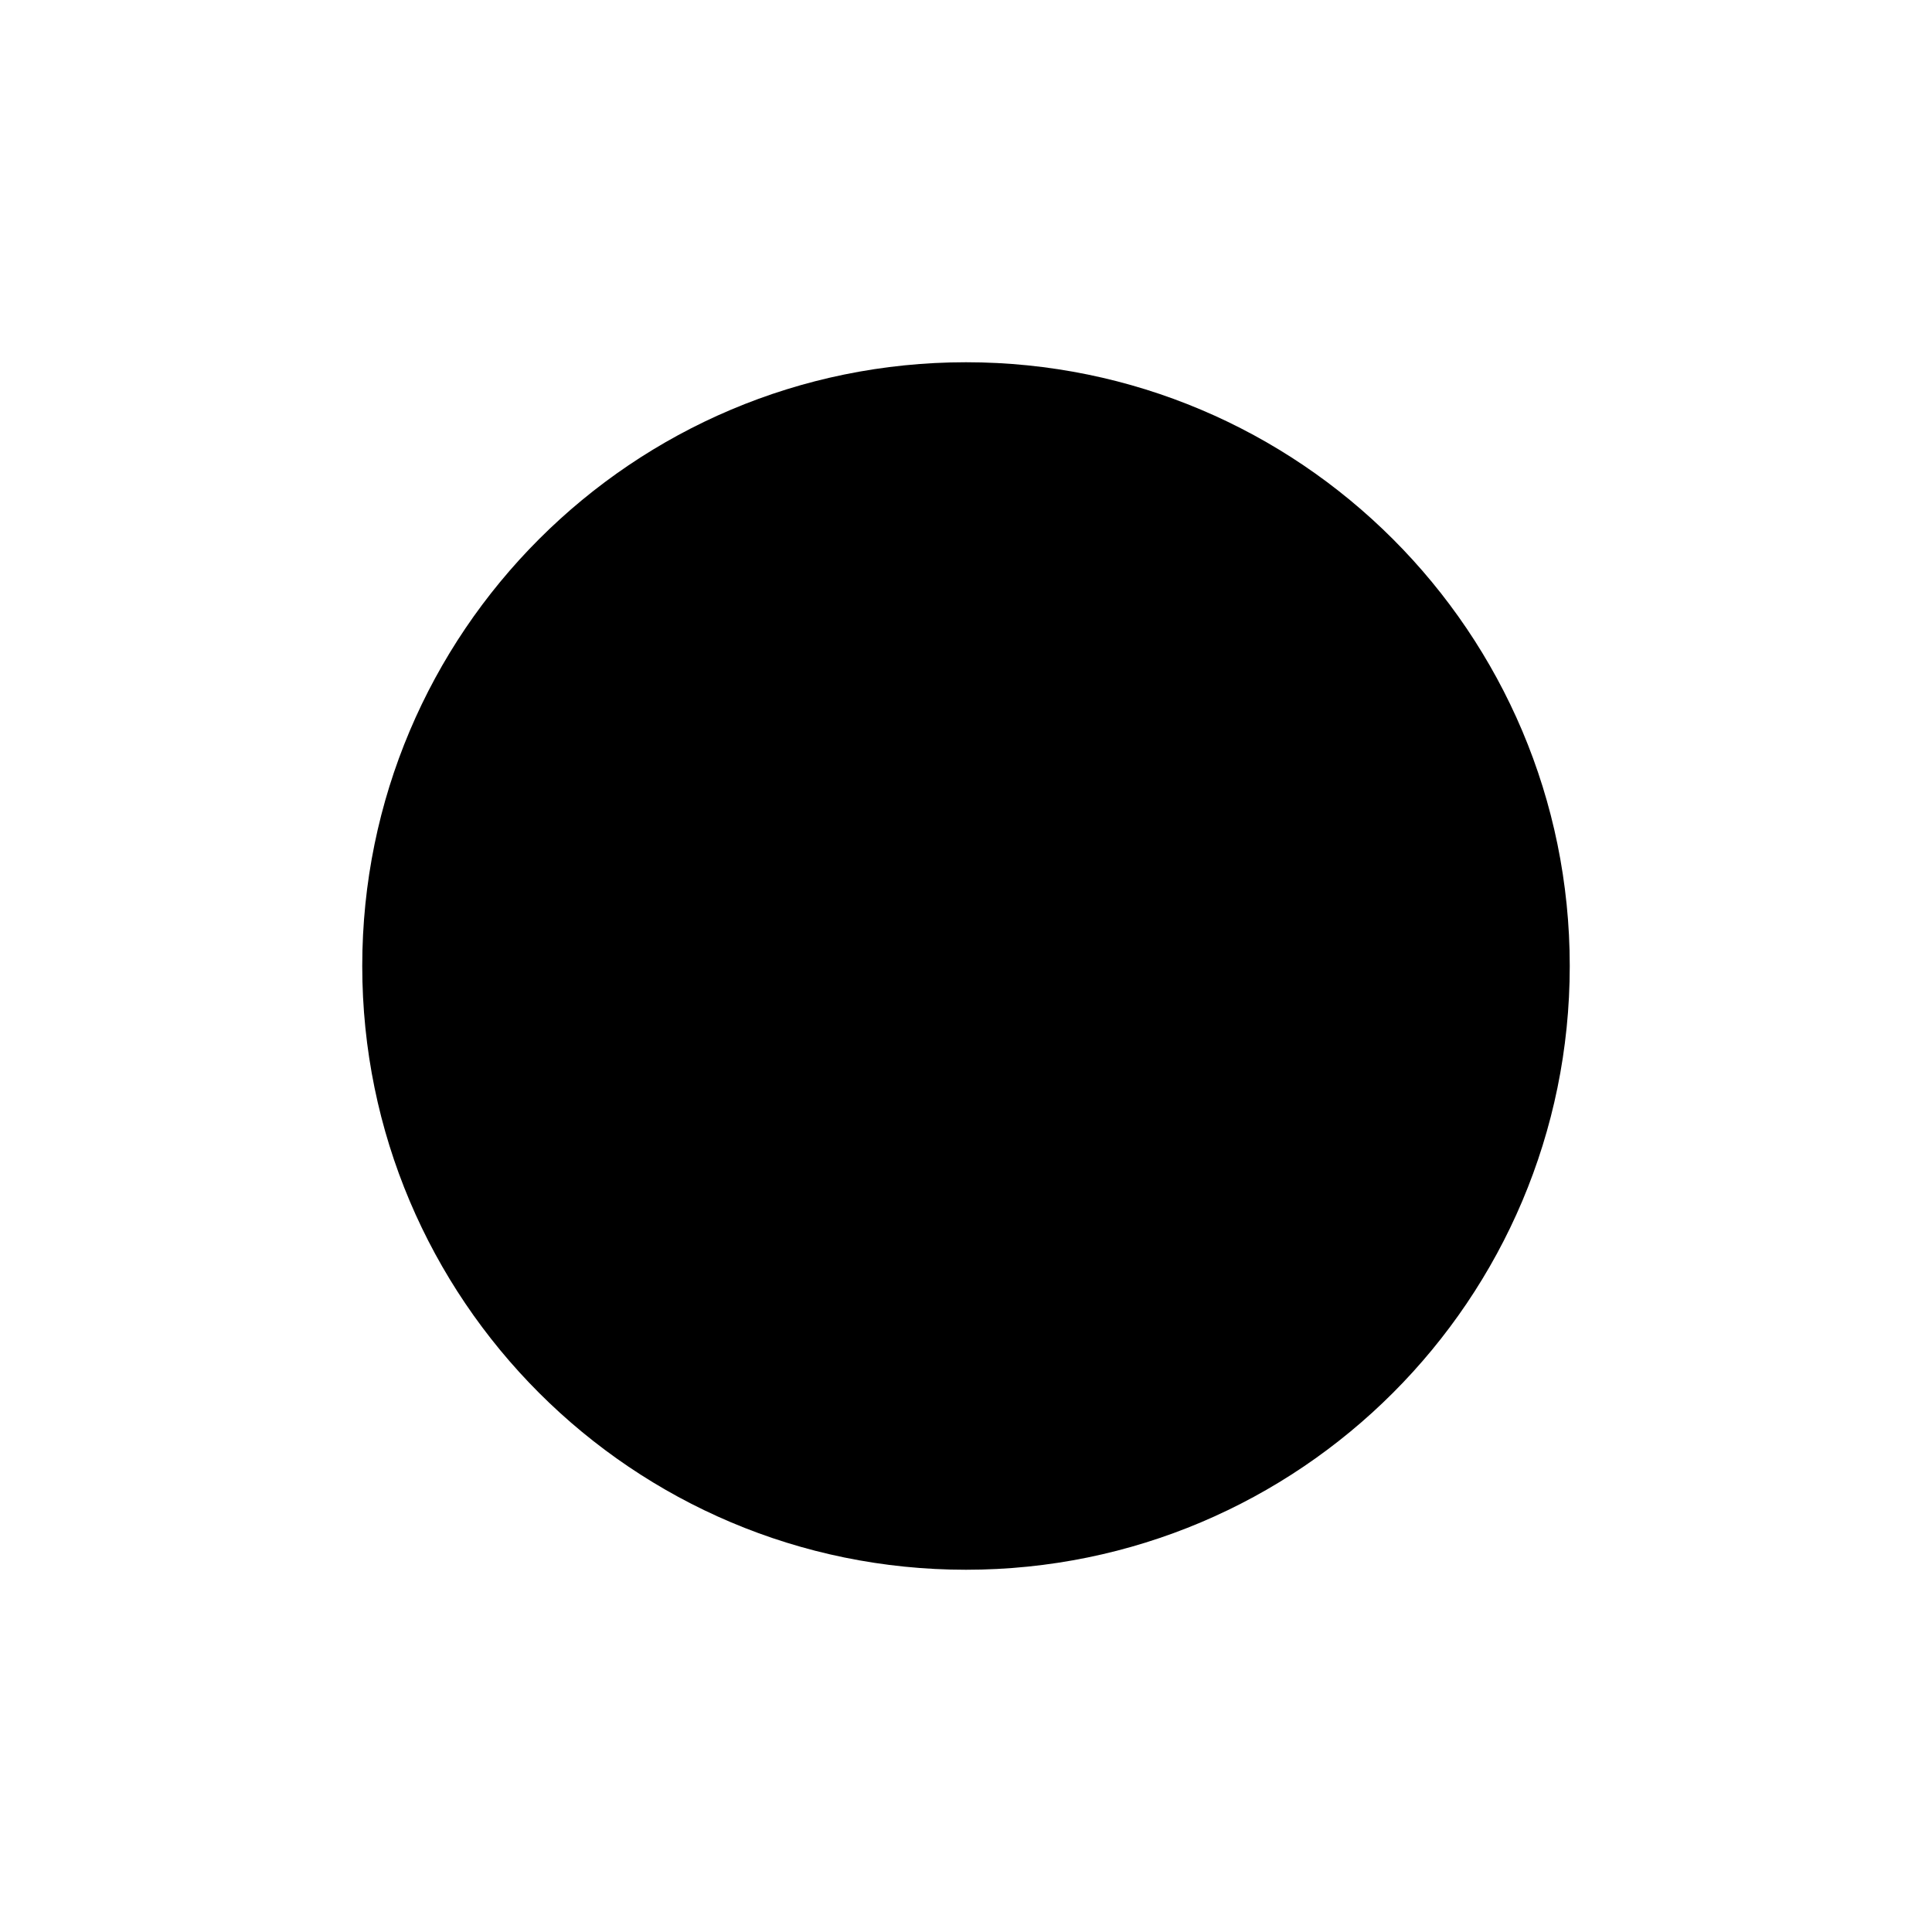
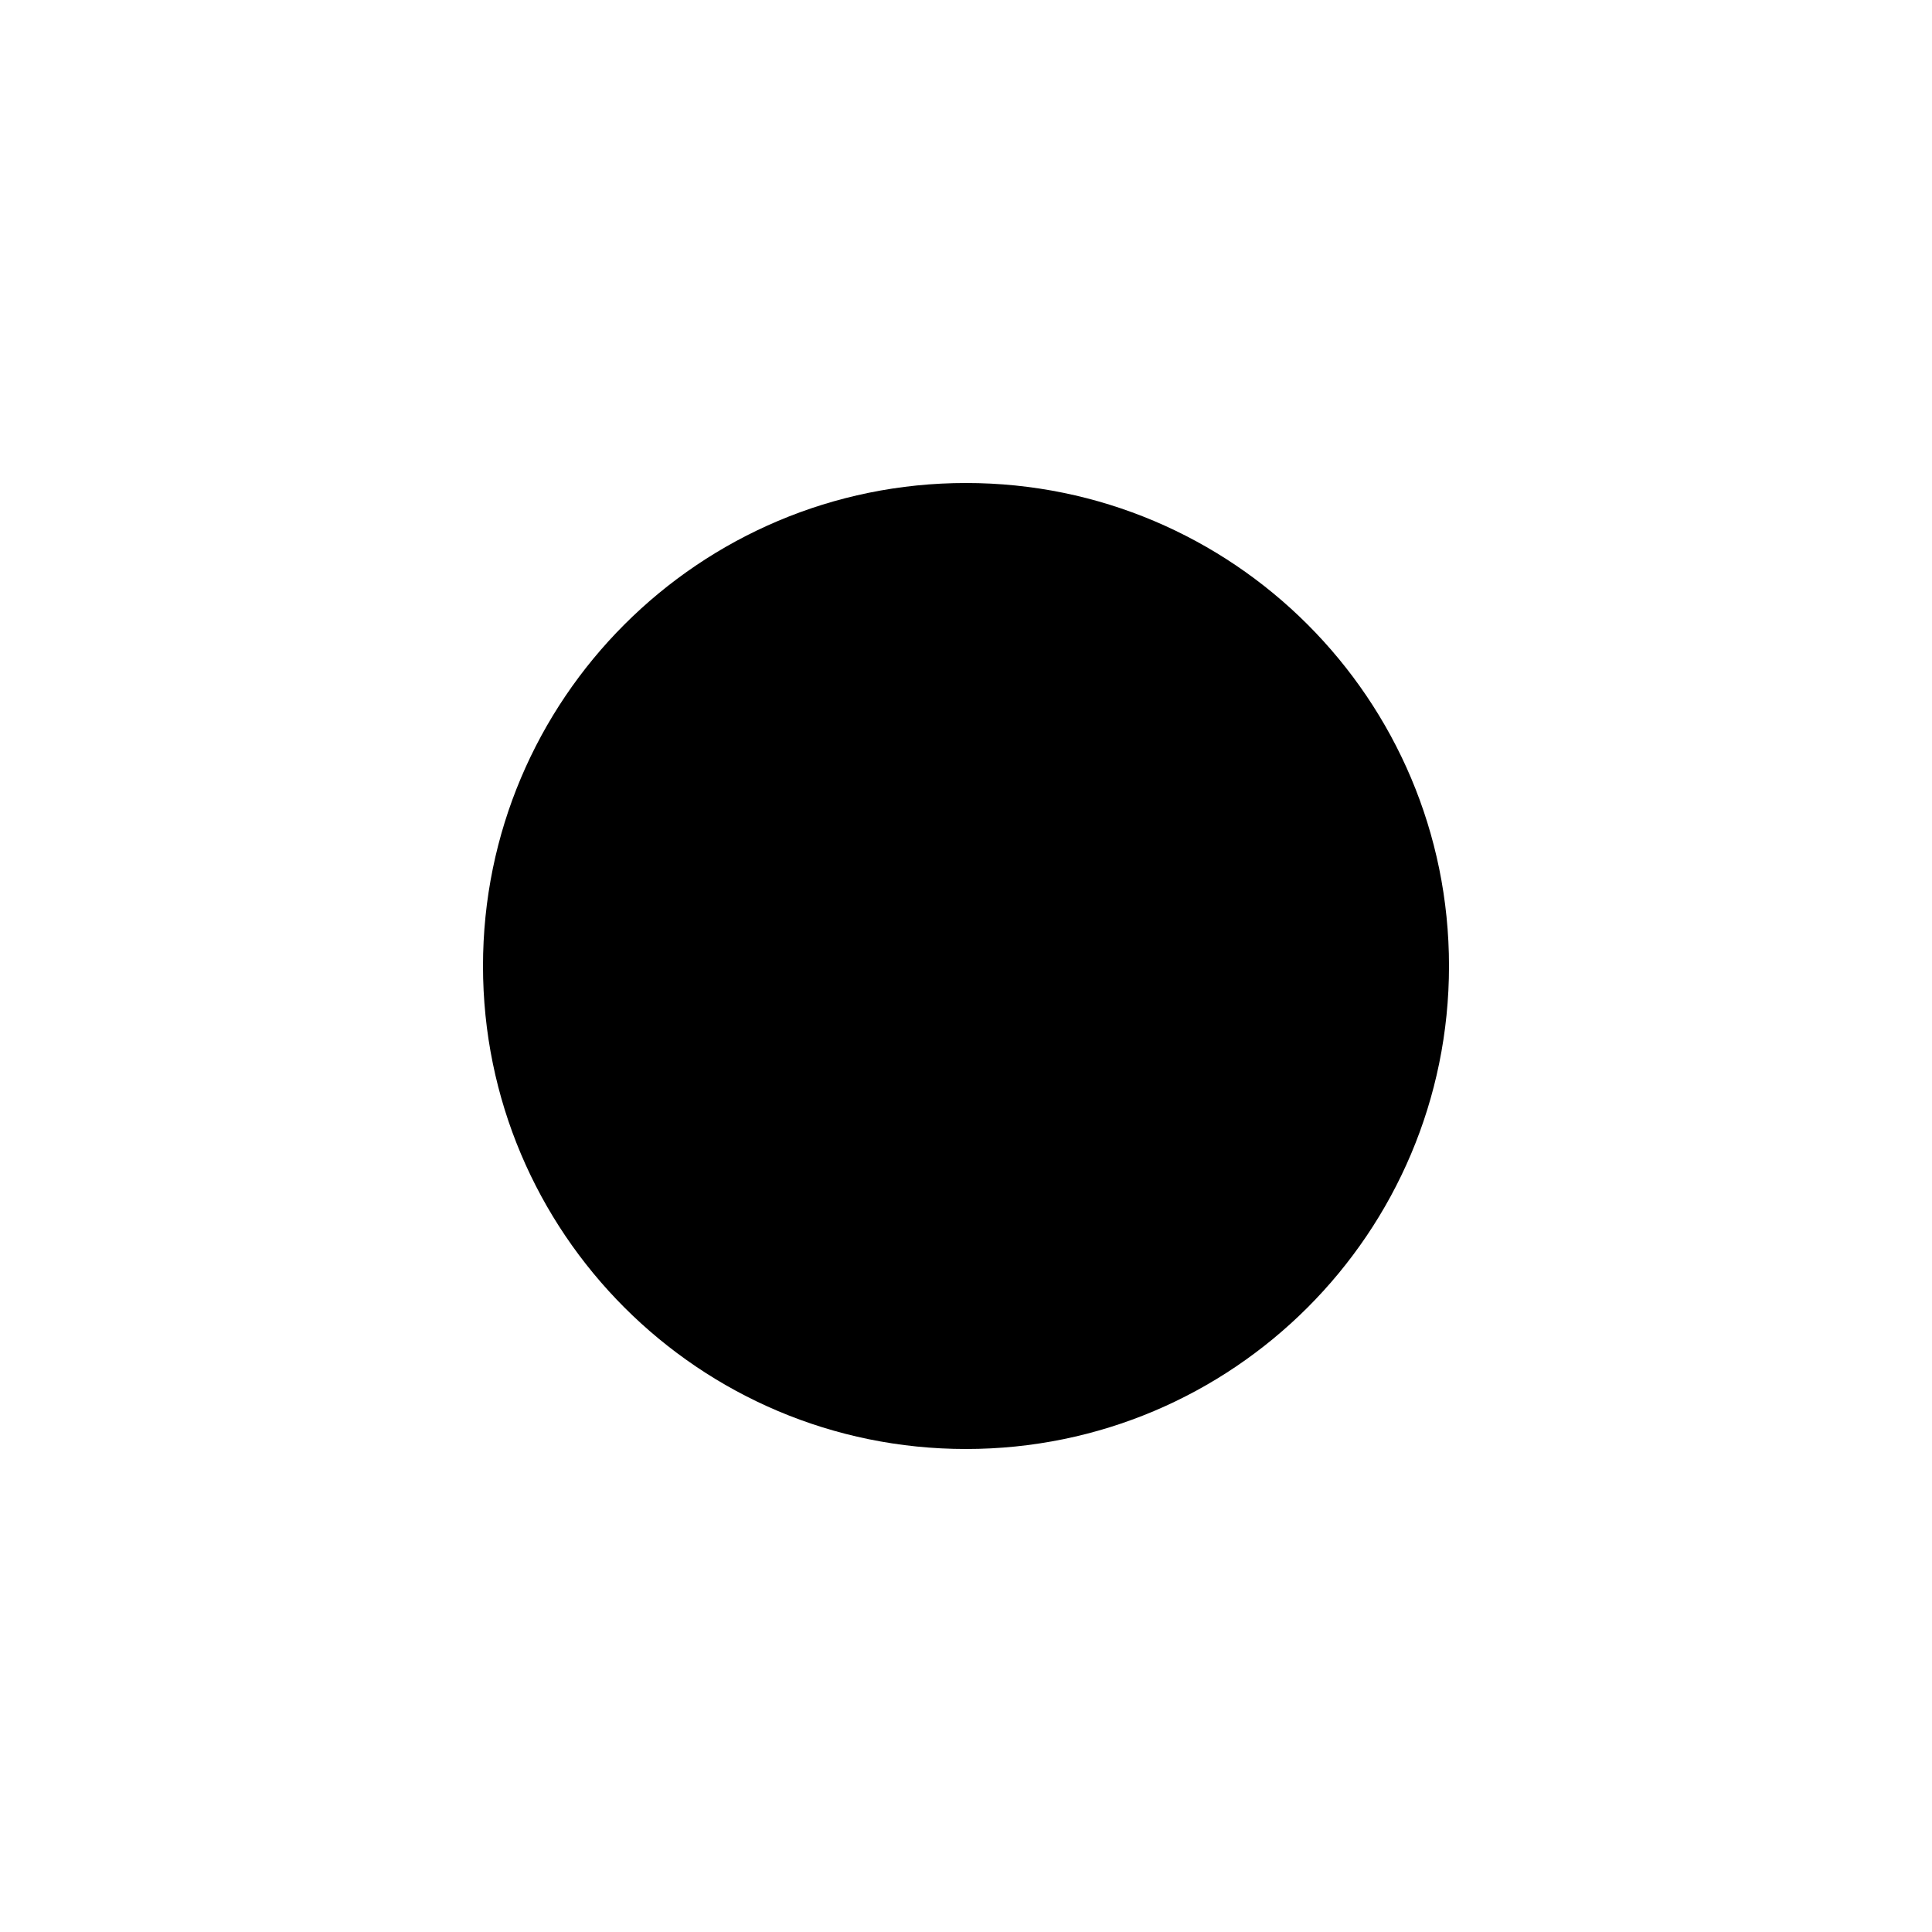
<svg xmlns="http://www.w3.org/2000/svg" width="24" height="24" viewBox="0 0 24 24" fill="currentColor">
-   <path d="M12 4.5C16.142 4.5 19.5 7.858 19.5 12C19.5 16.142 16.142 19.5 12 19.5C7.858 19.5 4.5 16.142 4.5 12C4.5 7.858 7.858 4.5 12 4.5Z" />
+   <path d="M12 6C15.314 6 18 8.686 18 12C18 15.314 15.314 18 12 18C8.686 18 6 15.314 6 12C6 8.686 8.686 6 12 6Z" />
</svg>
